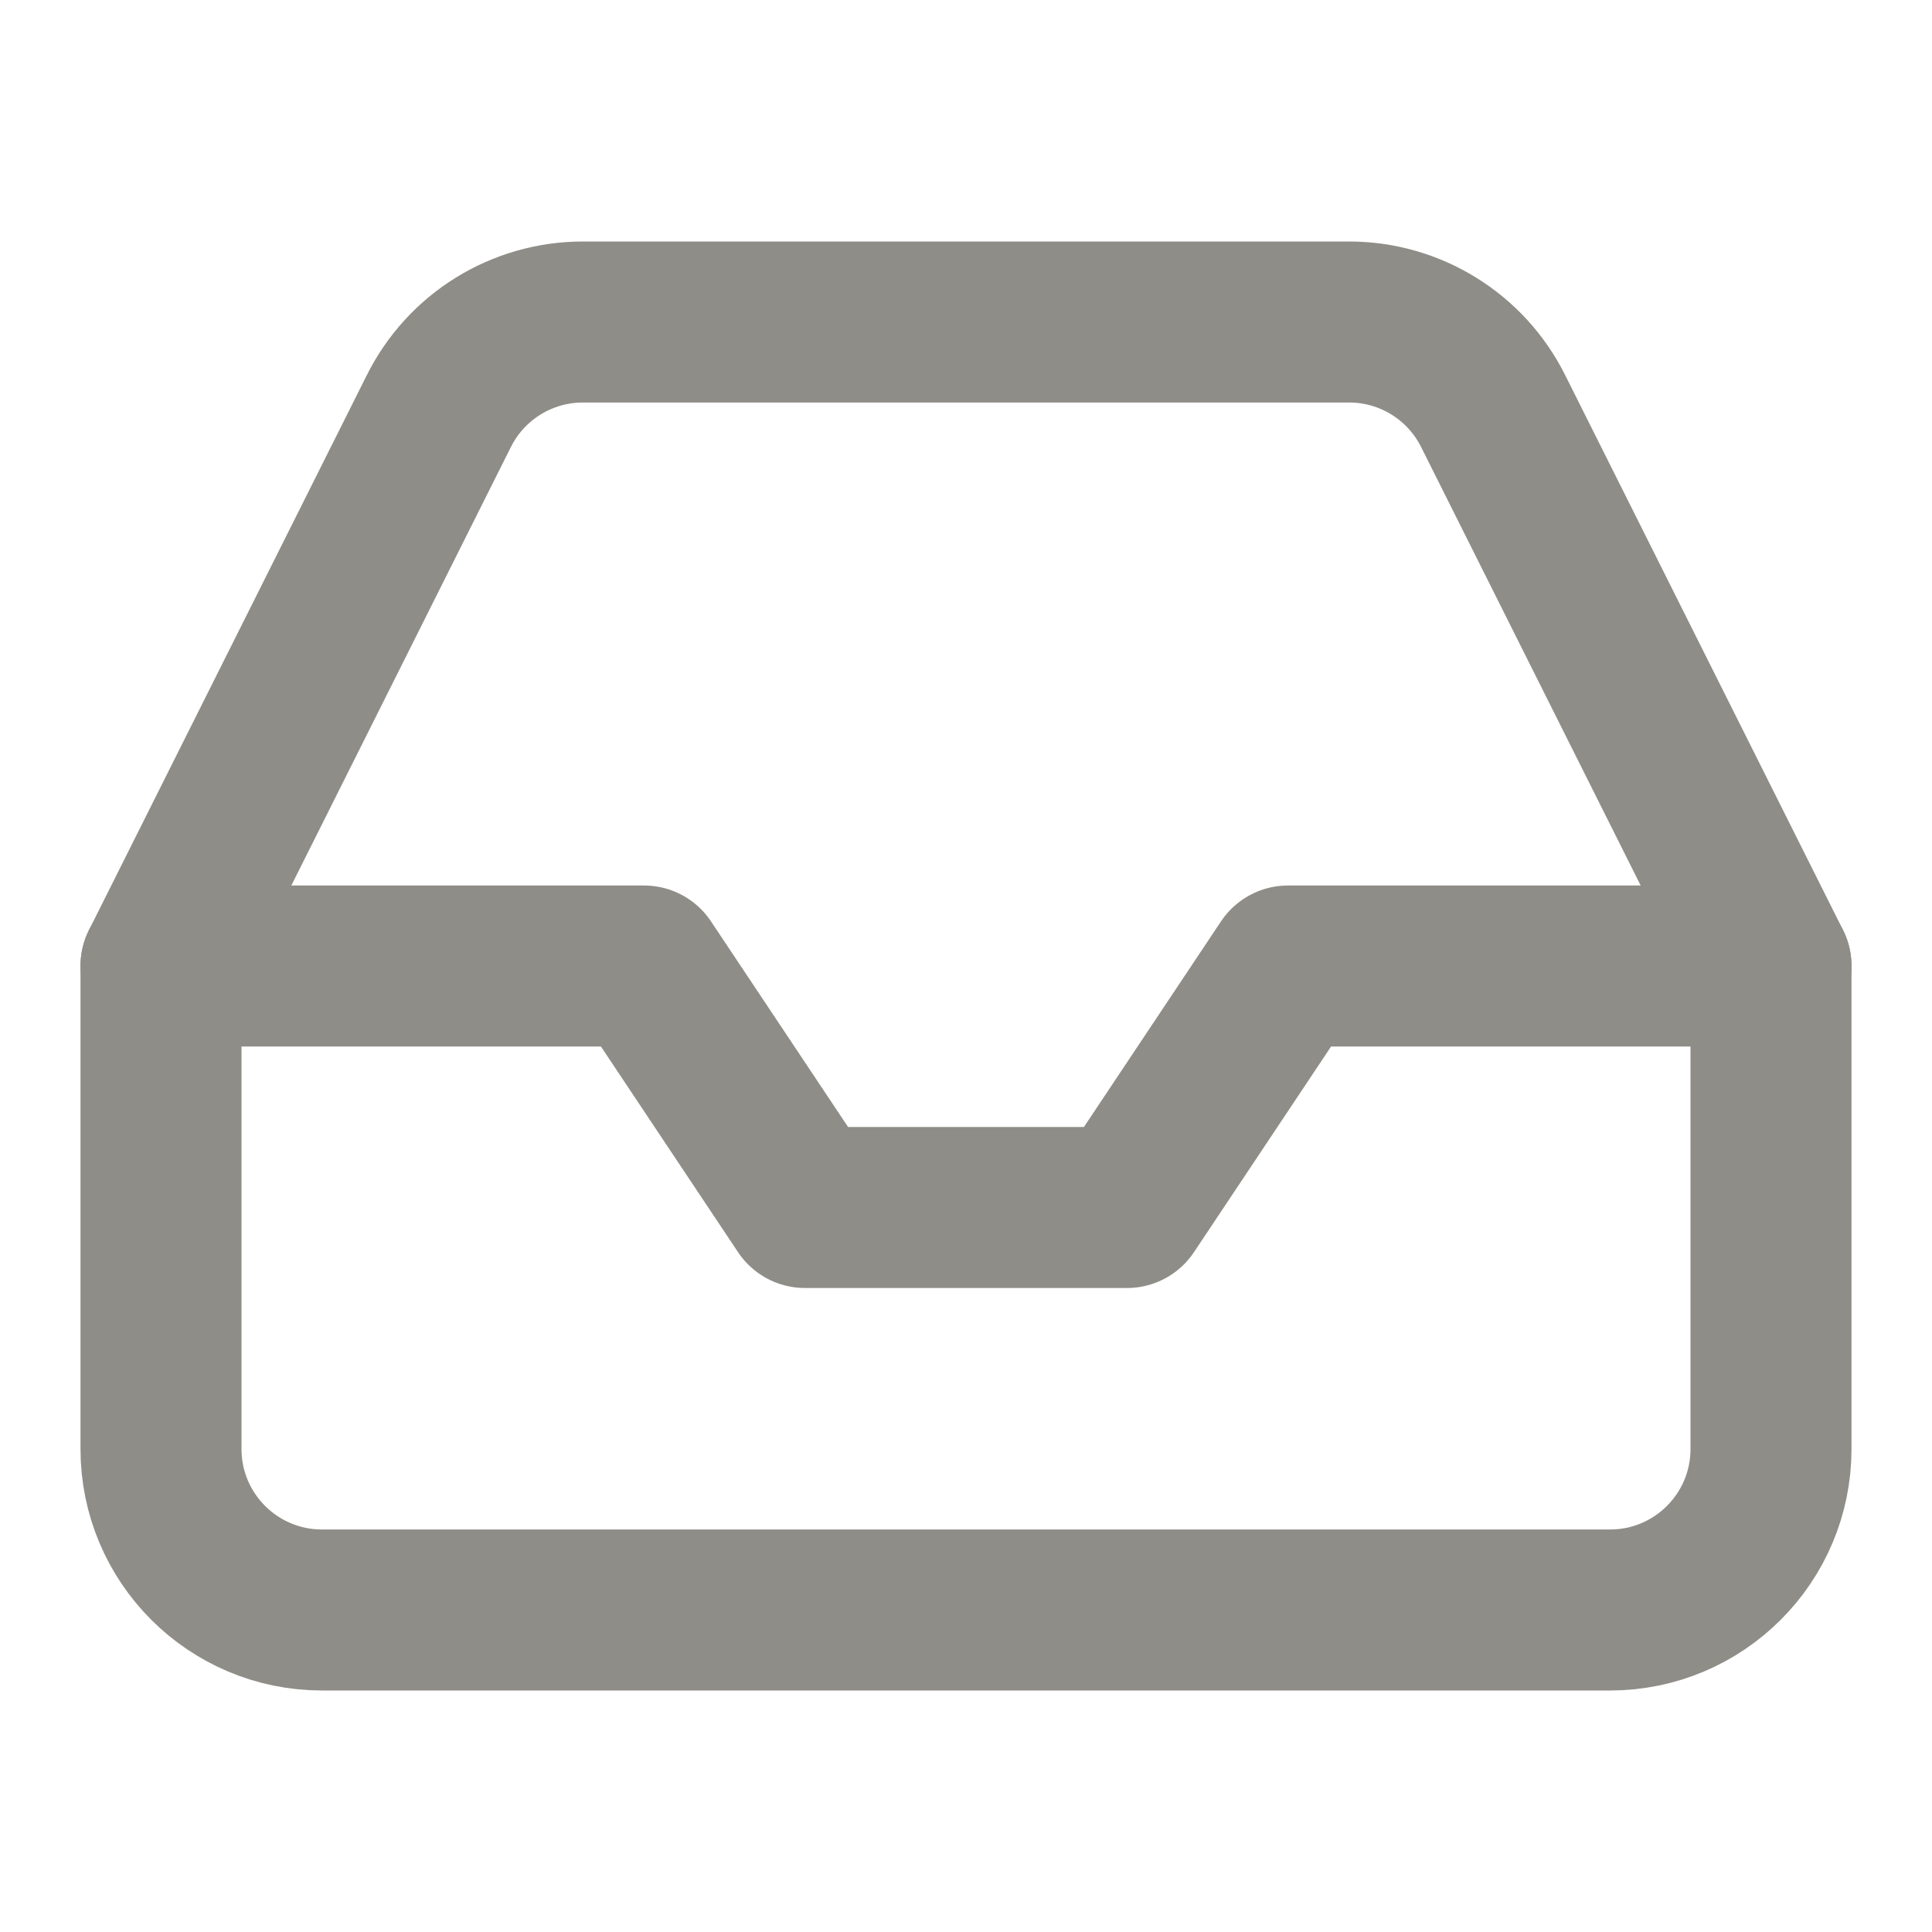
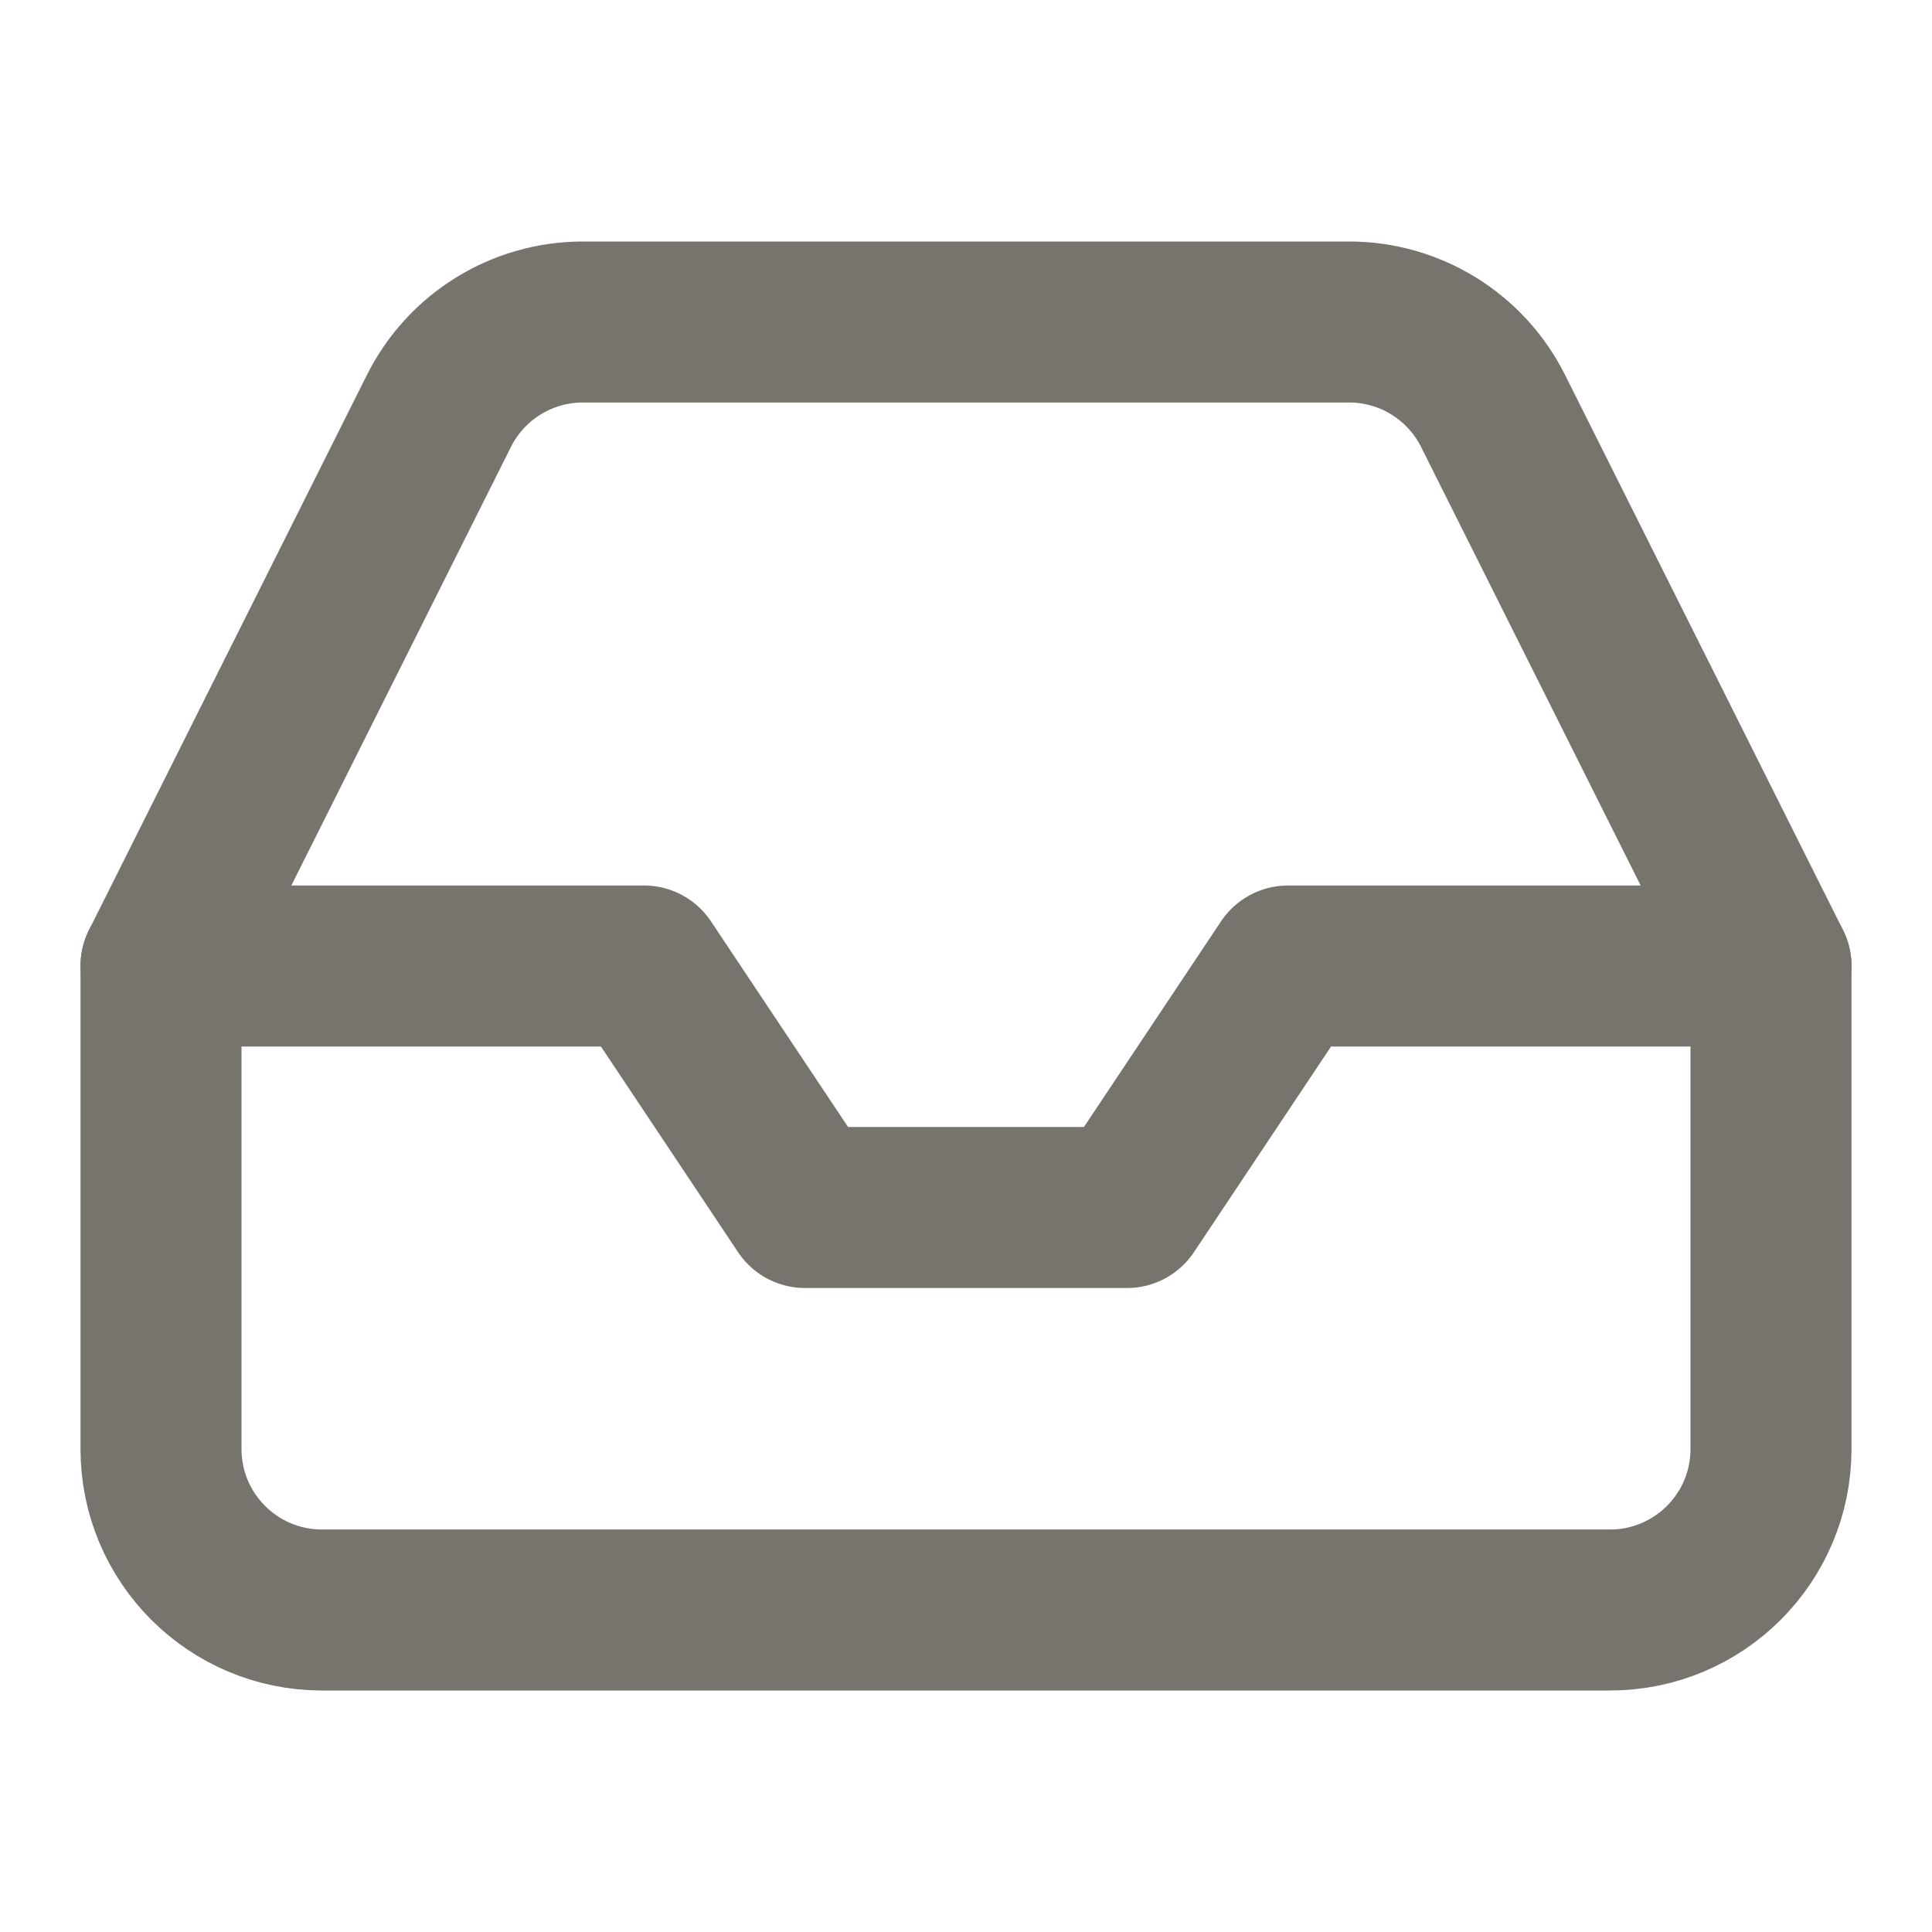
- <svg xmlns="http://www.w3.org/2000/svg" width="24" height="24" viewBox="0 0 24 24" fill="none" stroke="#8f8d87" stroke-width="2" stroke-linecap="round" stroke-linejoin="round">
+ <svg xmlns="http://www.w3.org/2000/svg" width="24" height="24" viewBox="0 0 24 24" fill="none" stroke="#76746d" stroke-width="2" stroke-linecap="round" stroke-linejoin="round">
  <polyline points="22 12 16 12 14 15 10 15 8 12 2 12" />
  <path d="M5.45 5.11 2 12v6a2 2 0 0 0 2 2h16a2 2 0 0 0 2-2v-6l-3.45-6.89A2 2 0 0 0 16.76 4H7.24a2 2 0 0 0-1.79 1.11z" />
</svg>
